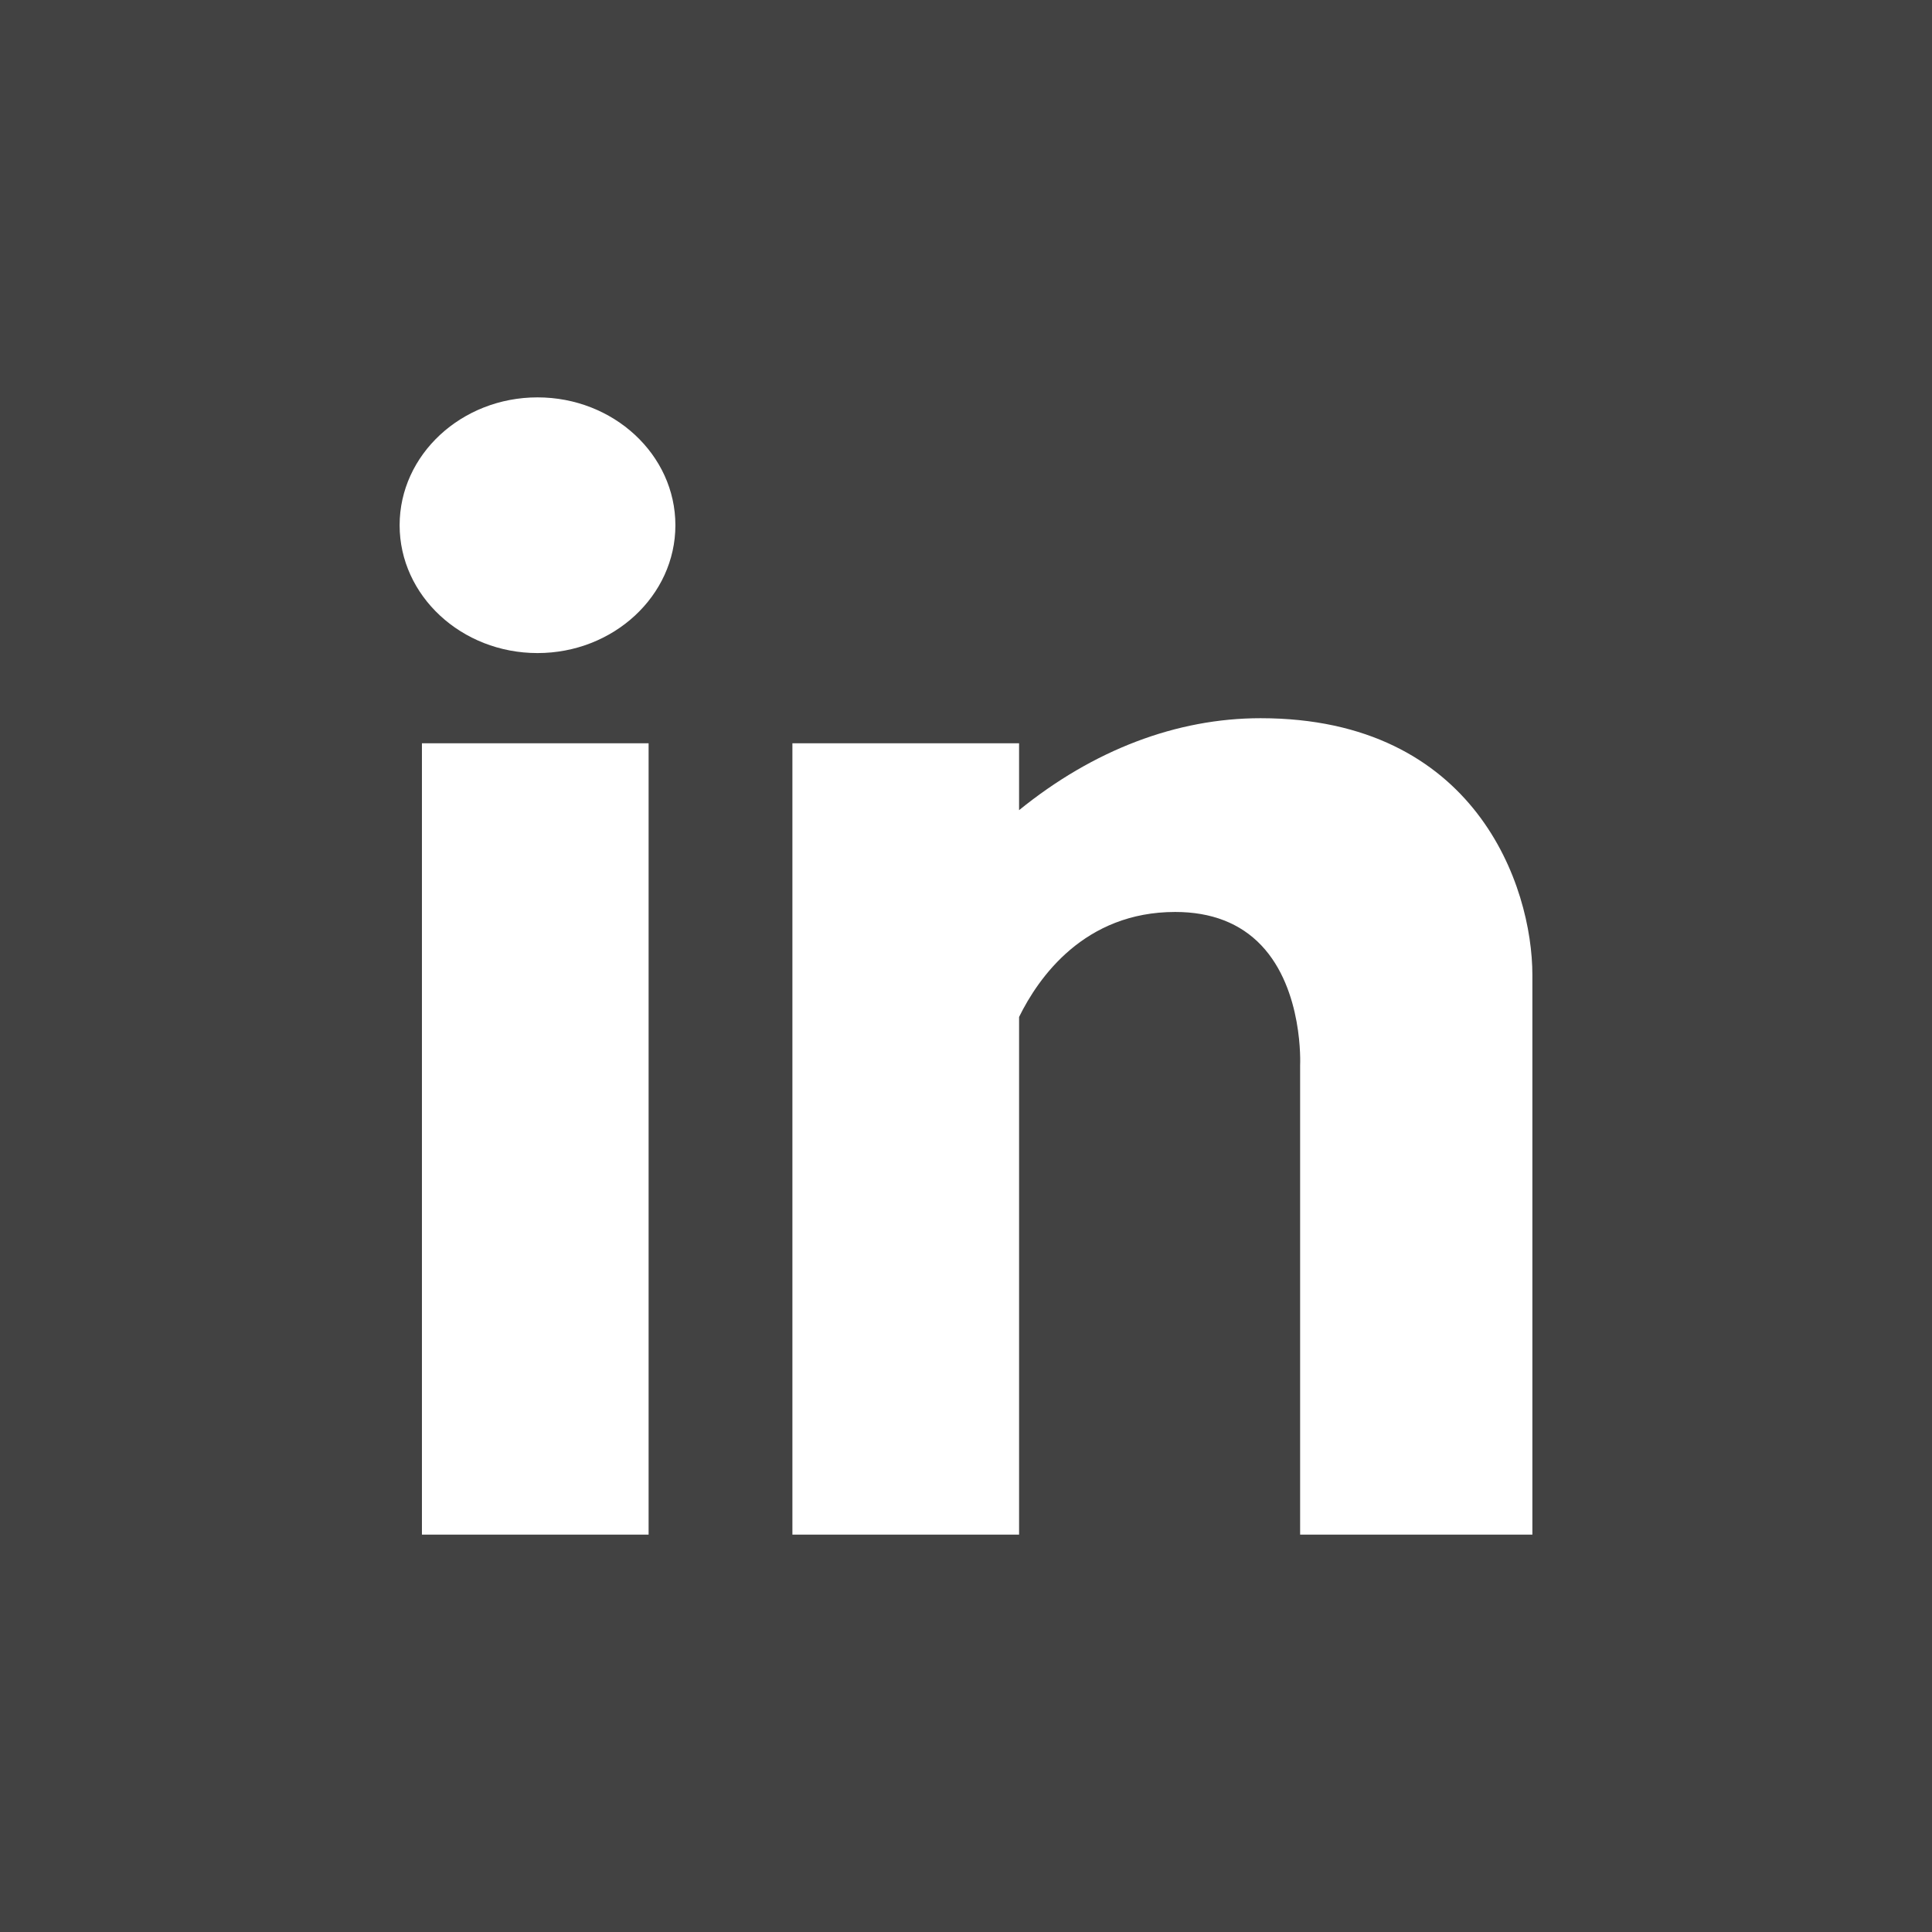
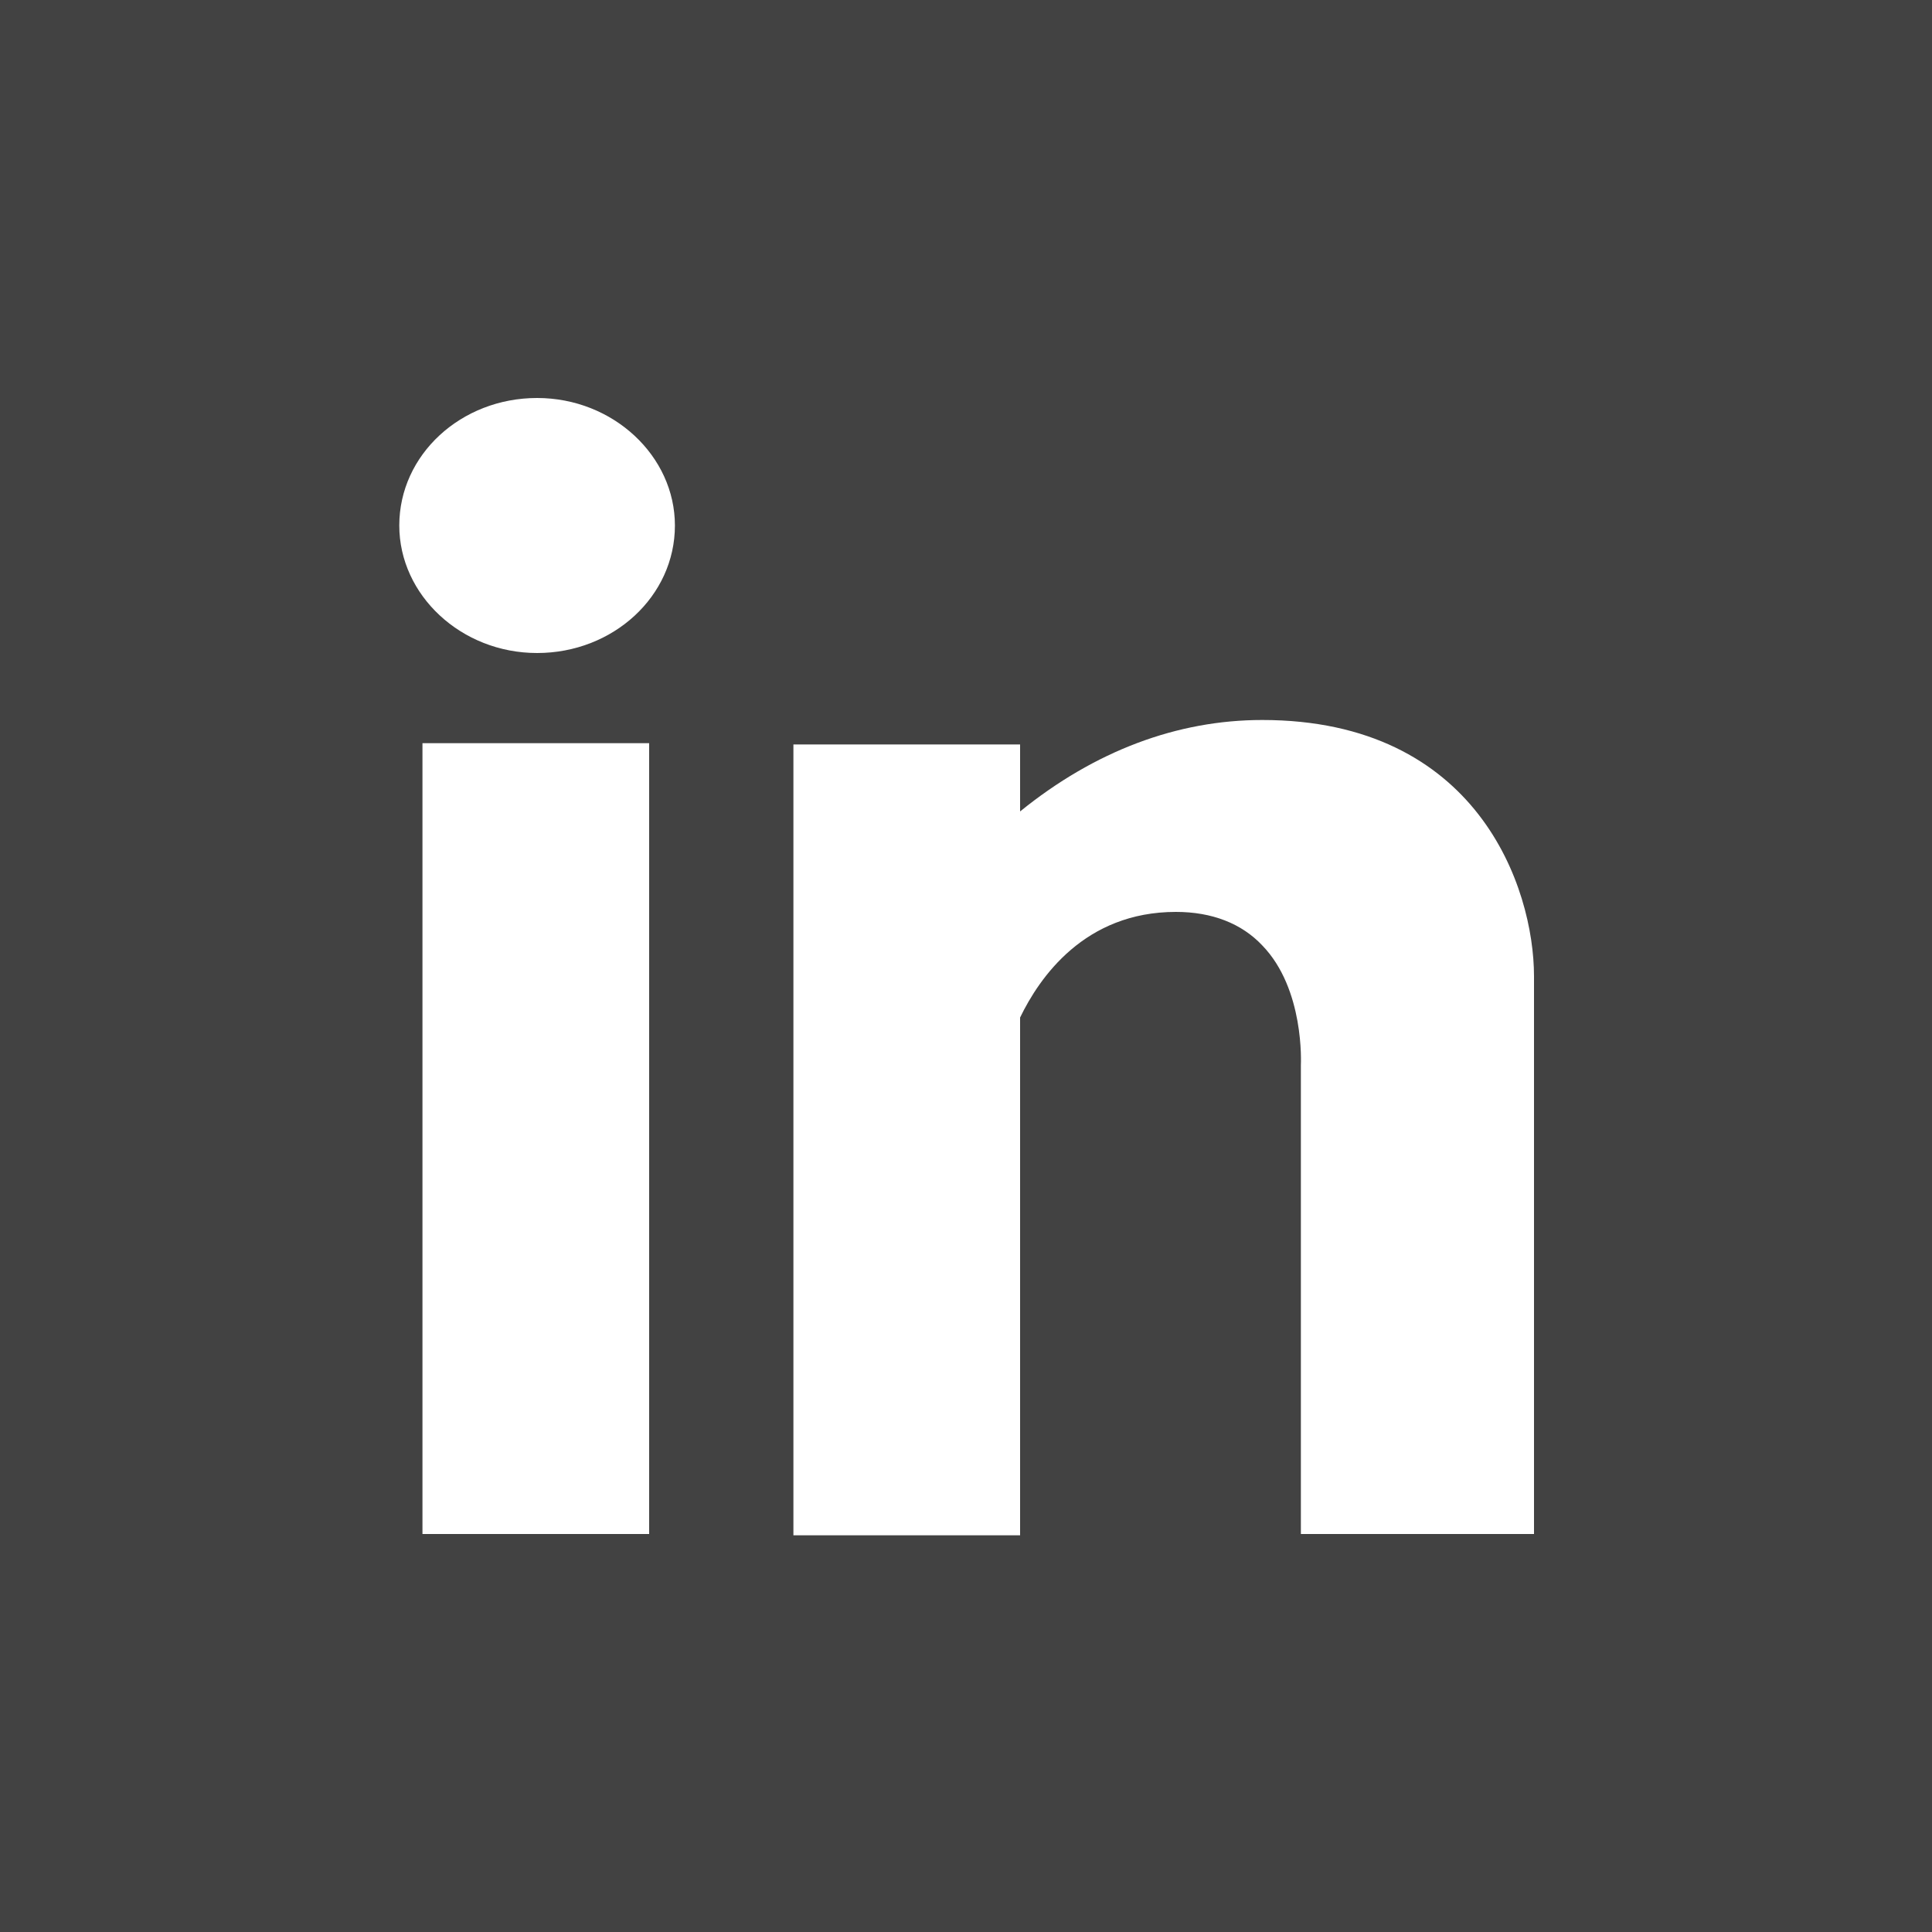
- <svg xmlns="http://www.w3.org/2000/svg" version="1.1" id="Capa_1" x="0px" y="0px" viewBox="0 0 242.667 242.667" style="enable-background:new 0 0 242.667 242.667;" xml:space="preserve" width="512px" height="512px">
-   <path d="M0,0v242.667h242.667V0H0z M81.468,192.754H52.996V93.362h28.471V192.754z M67.513,82.028  c-9.55,0-17.319-7.204-17.319-16.058s7.77-16.058,17.319-16.058s17.319,7.204,17.319,16.058S77.062,82.028,67.513,82.028z   M192.473,192.754h-29.172v-58.946c0.006-0.12,0.432-9.478-4.874-15.068c-2.641-2.783-6.279-4.194-10.814-4.194  c-11.408,0-17.17,8.214-19.612,13.189v65.019H99.529V93.362H128v8.397c9.32-7.561,19.787-11.55,30.335-11.55  c27.003,0,34.138,21.093,34.138,32.246V192.754z" fill="#424242" />
-   <g>
- </g>
-   <g>
- </g>
-   <g>
- </g>
-   <g>
- </g>
-   <g>
- </g>
-   <g>
- </g>
-   <g>
- </g>
-   <g>
- </g>
-   <g>
- </g>
-   <g>
- </g>
-   <g>
- </g>
-   <g>
- </g>
-   <g>
- </g>
-   <g>
- </g>
-   <g>
- </g>
+ <svg xmlns="http://www.w3.org/2000/svg" version="1.1" id="Capa_1" x="0px" y="0px" viewBox="128 -128 150 150" style="enable-background:new 128 -128 150 150;" xml:space="preserve">
+   <style type="text/css">
+ 	.st0{fill:#424242;}
+ </style>
+   <path class="st0" d="M128-128V22h150v-150H128z M178.4-8.9h-17.6v-61.4h17.6L178.4-8.9L178.4-8.9z M169.7-77.3  c-5.9,0-10.7-4.5-10.7-9.9c0-5.5,4.8-9.9,10.7-9.9c5.9,0,10.7,4.5,10.7,9.9C180.4-81.7,175.6-77.3,169.7-77.3z M247-8.9h-18v-36.4  c0-0.1,0.3-5.9-3-9.3c-1.6-1.7-3.9-2.6-6.7-2.6c-7.1,0-10.6,5.1-12.1,8.2v40.2h-17.6v-61.4h17.6v5.2c5.8-4.7,12.2-7.1,18.8-7.1  c16.7,0,21.1,13,21.1,19.9V-8.9L247-8.9z" />
</svg>
